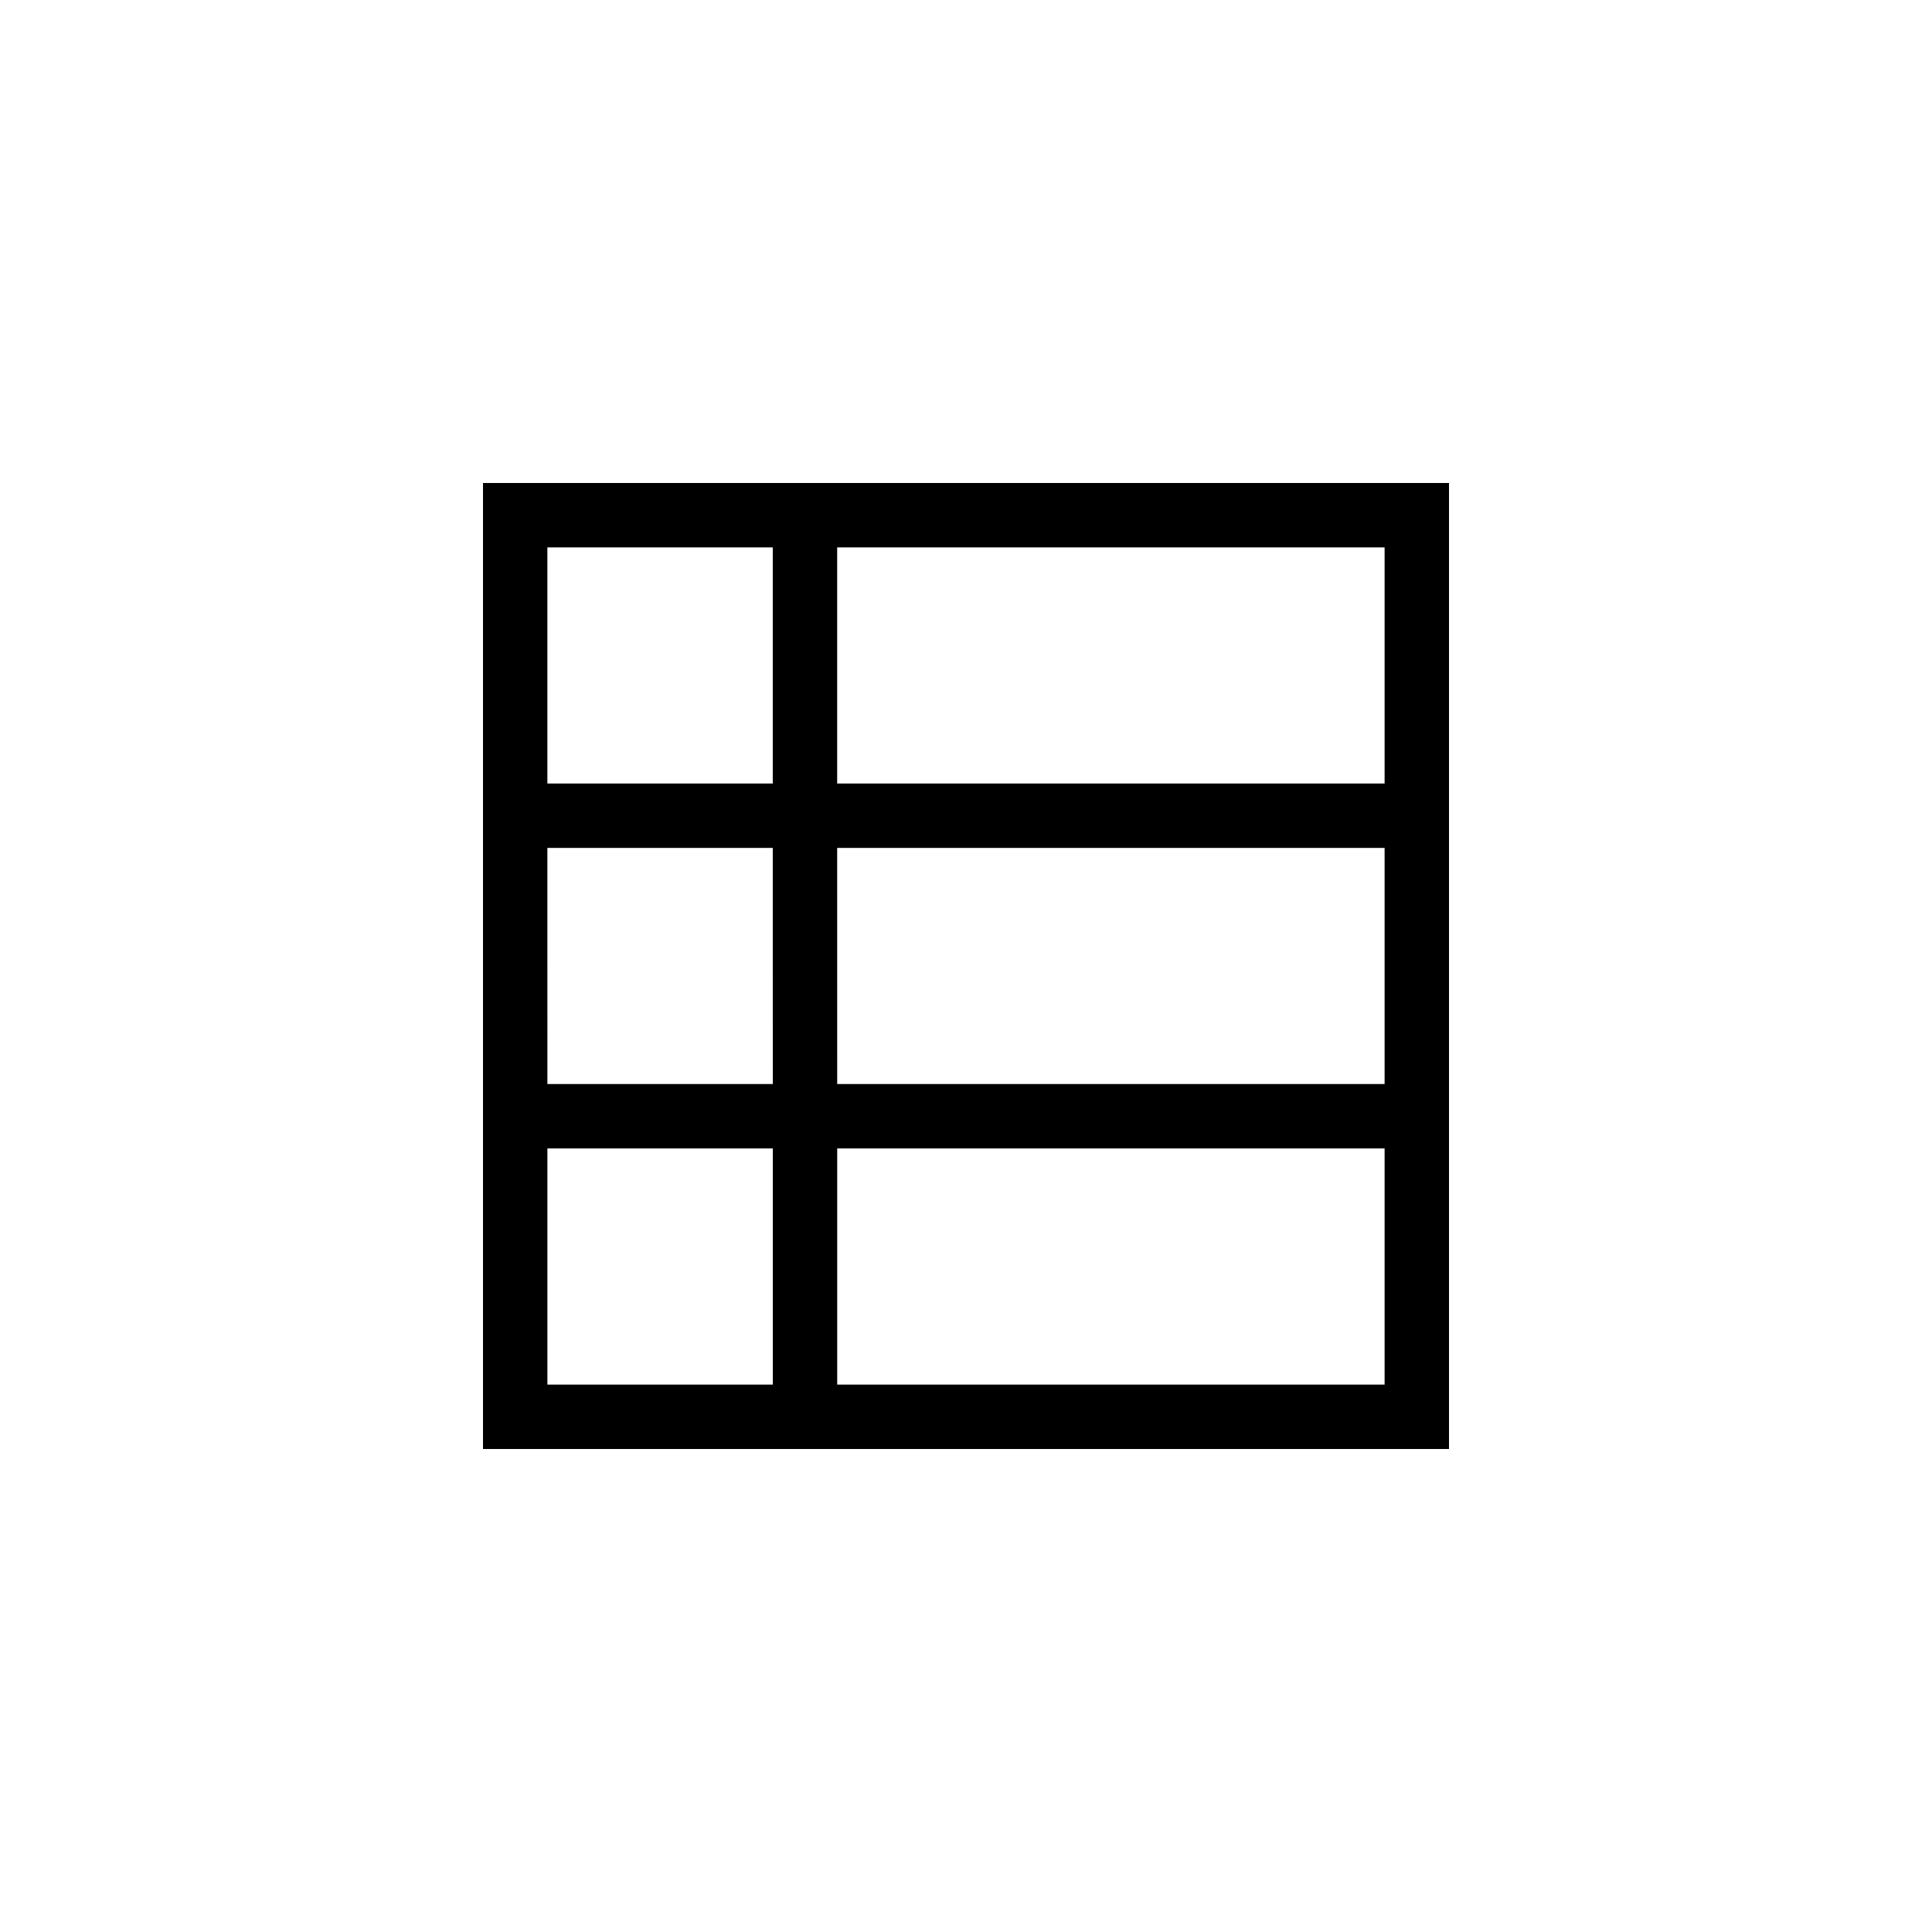
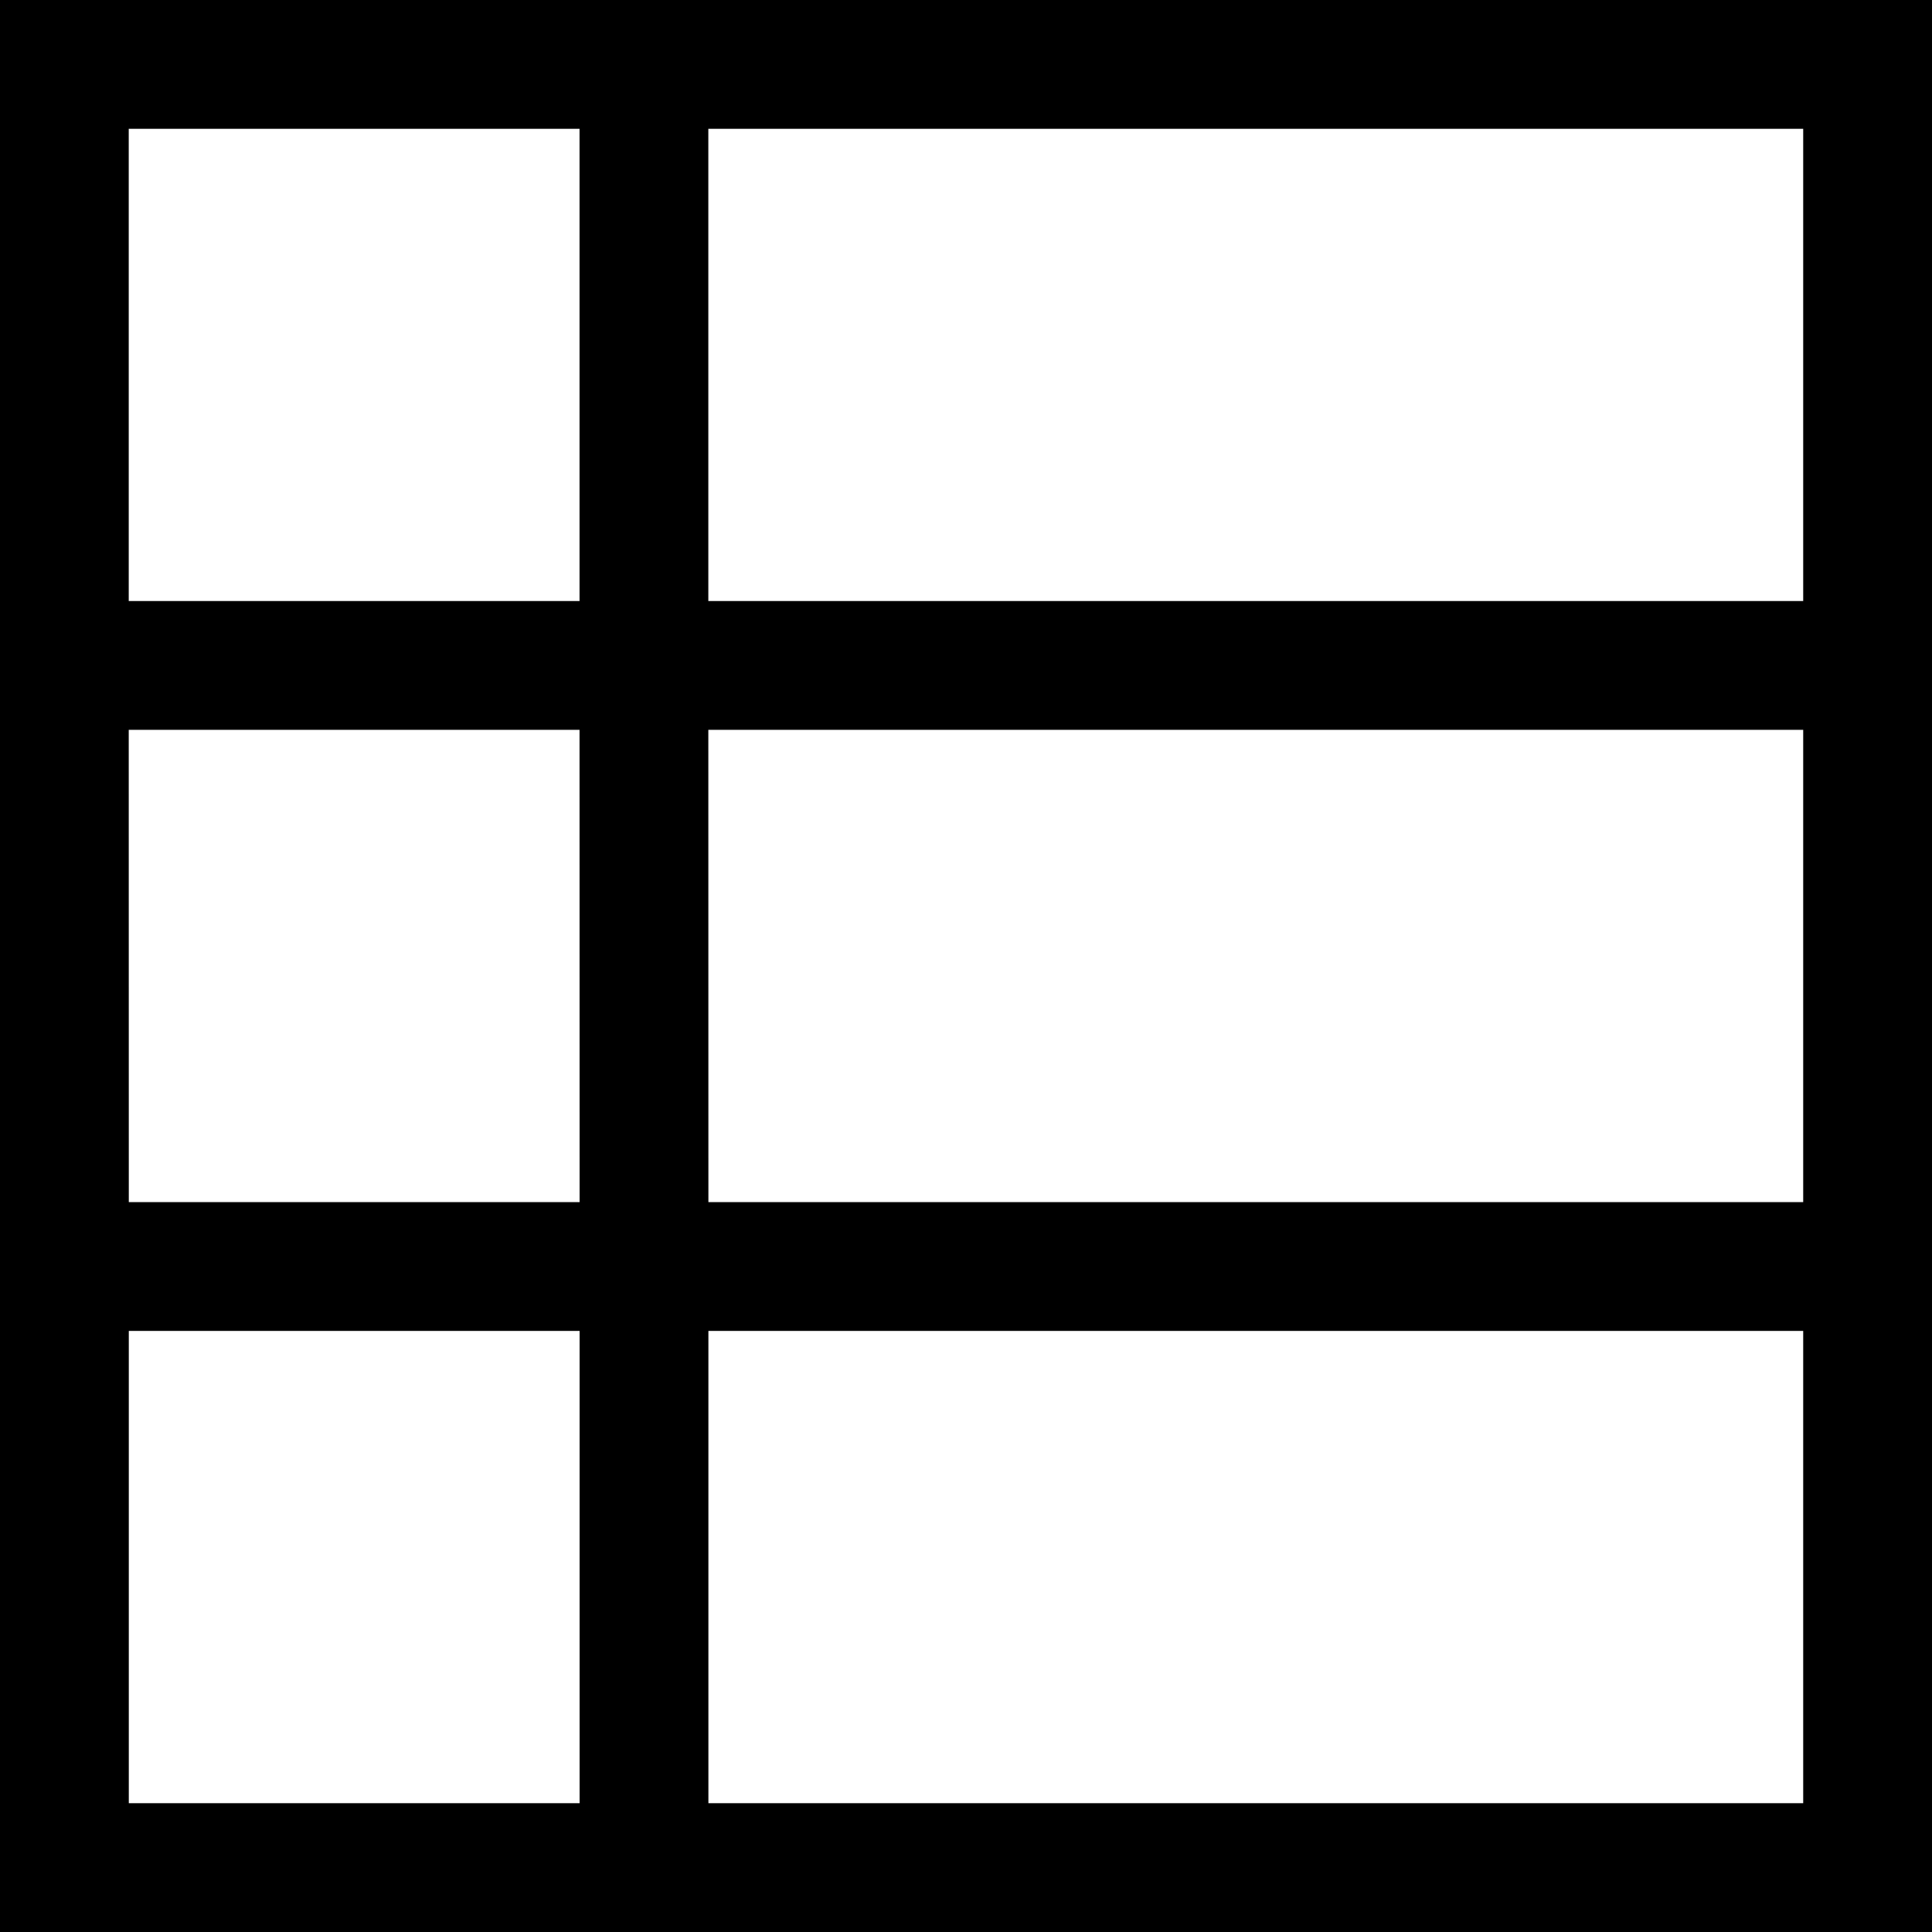
- <svg xmlns="http://www.w3.org/2000/svg" viewBox="0 0 60 60">
+ <svg xmlns="http://www.w3.org/2000/svg" viewBox="15 15 30 30">
  <path fill-rule="evenodd" d="M15 45V15h30v30H15zm9-9.334h-7V43h7v-7.334zm19 0H26V43h17v-7.334zm0-9.333H25.999L26 33.666h17v-7.333zm-19.001 0h-7L17 33.666h7l-.001-7.333zM43 17H25.999v7.333H43V17zm-19.001 0h-7v7.333h7V17z" />
</svg>
